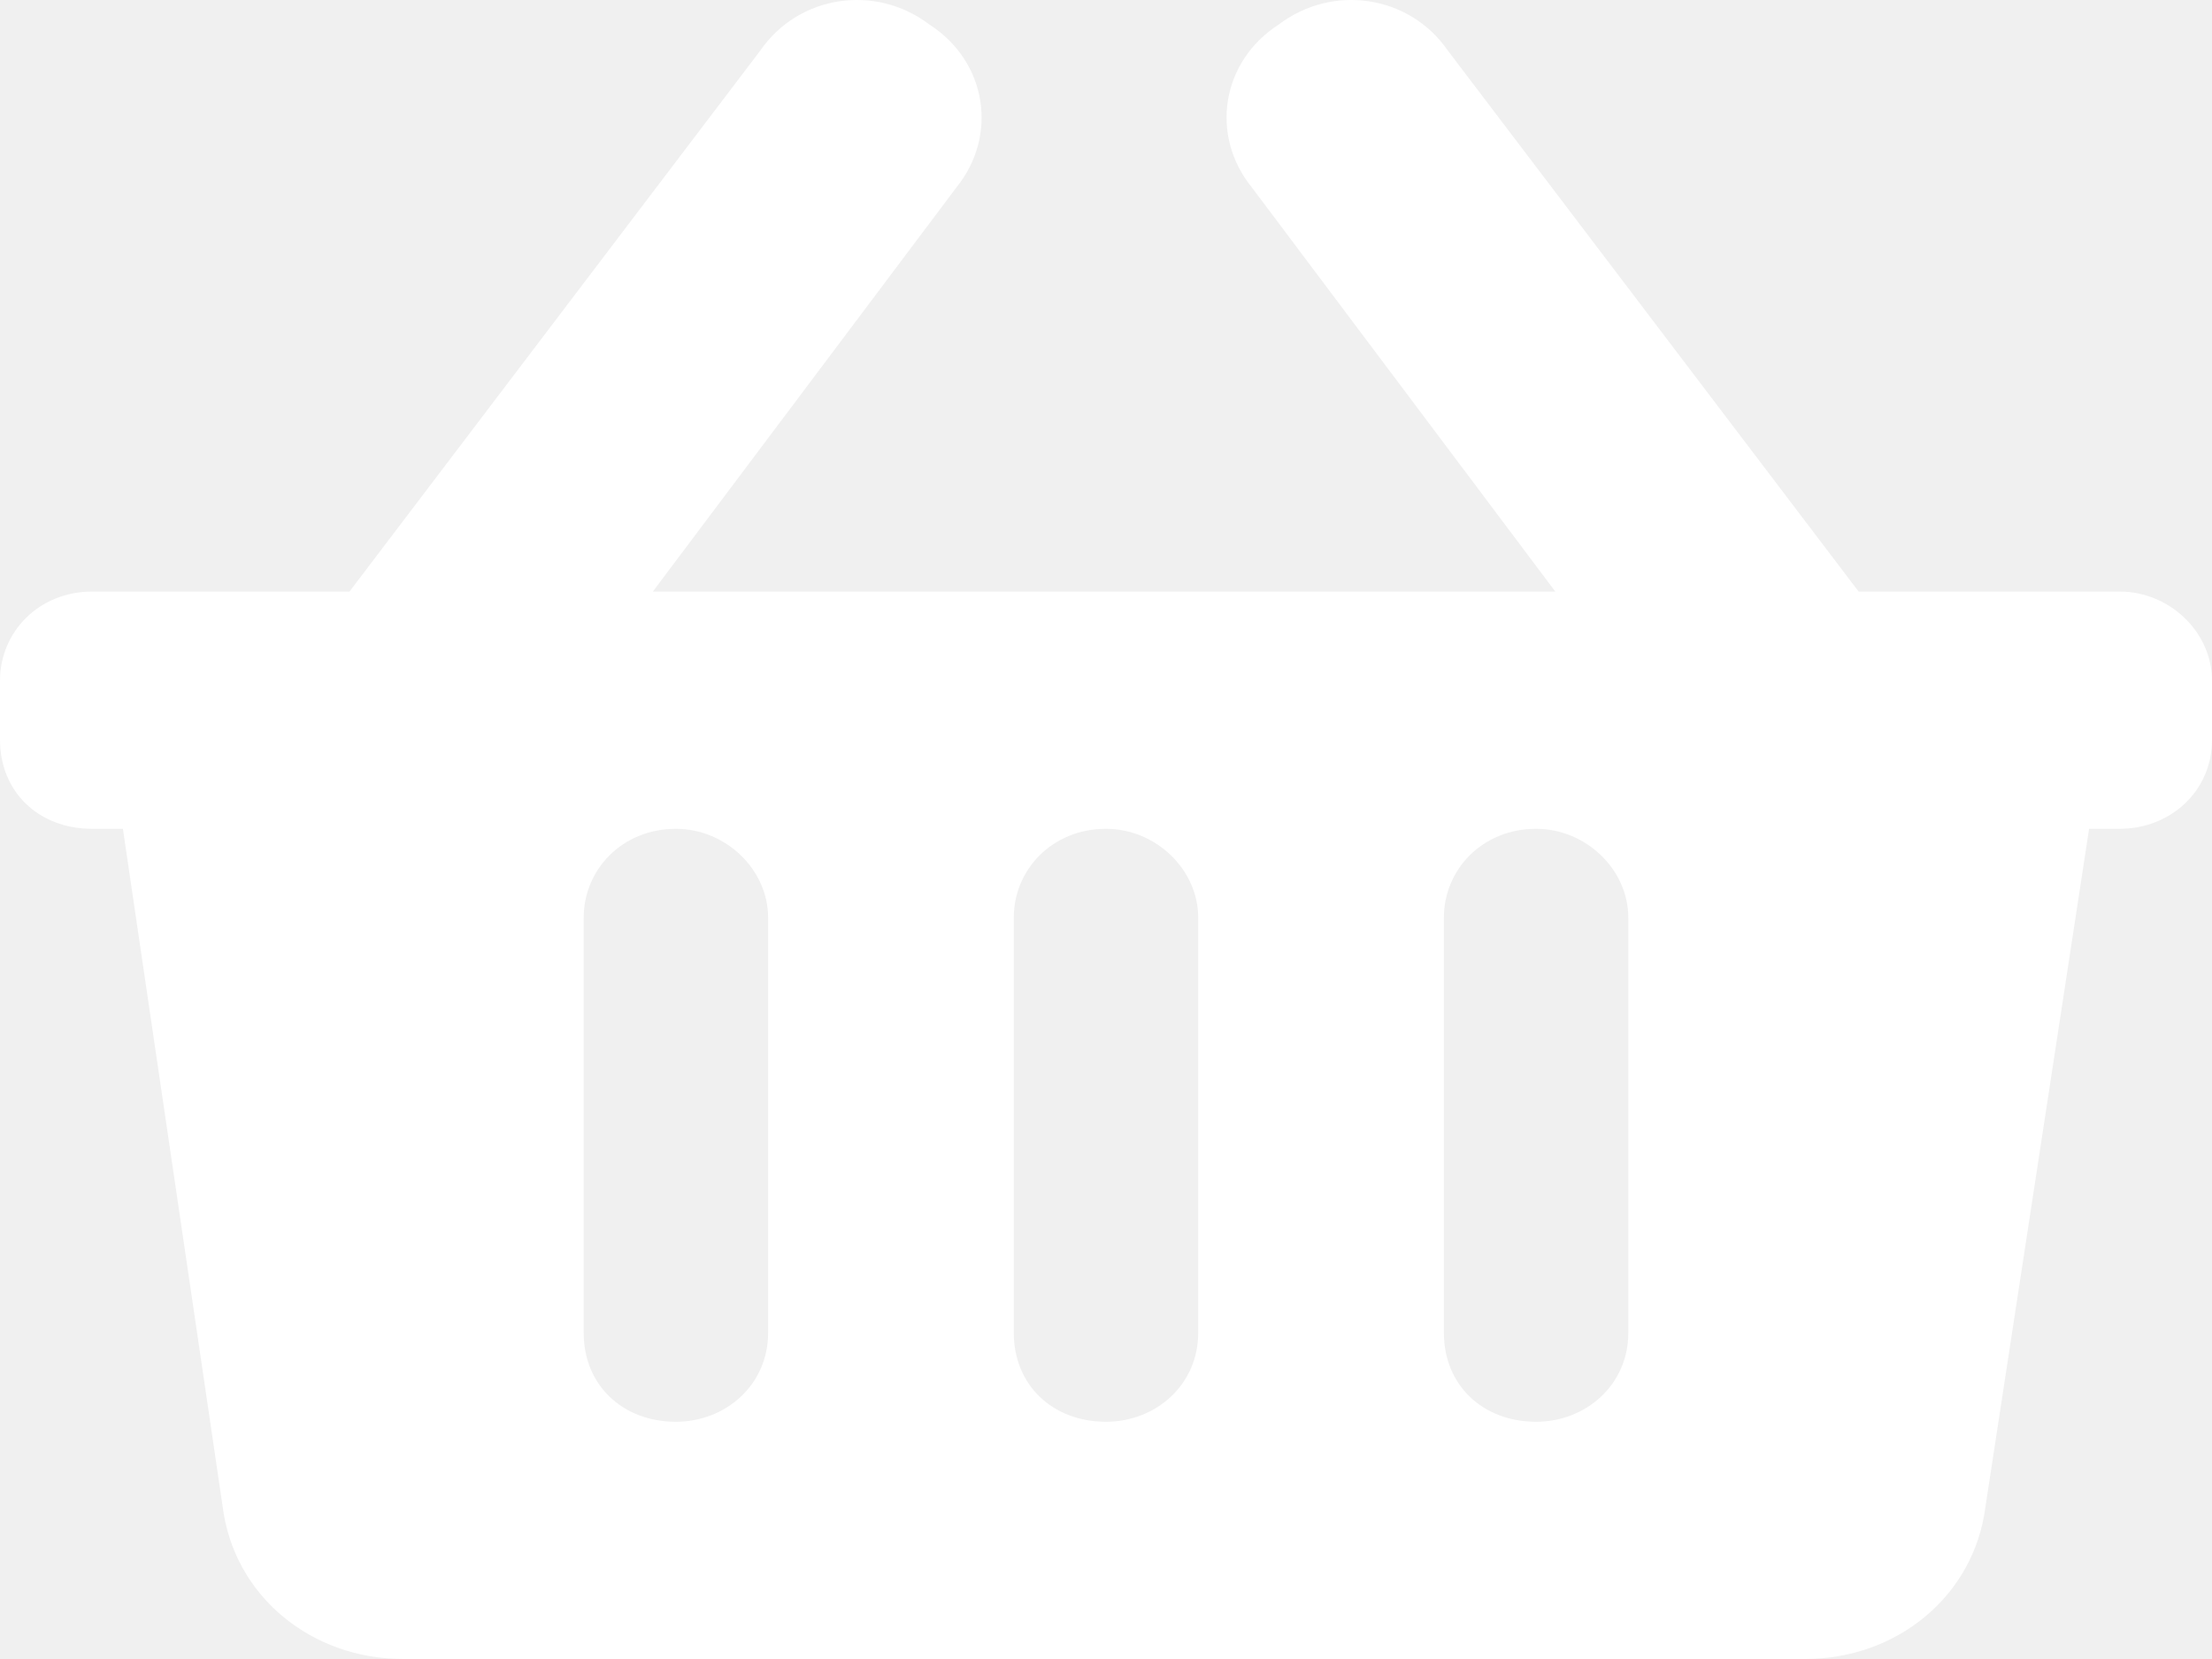
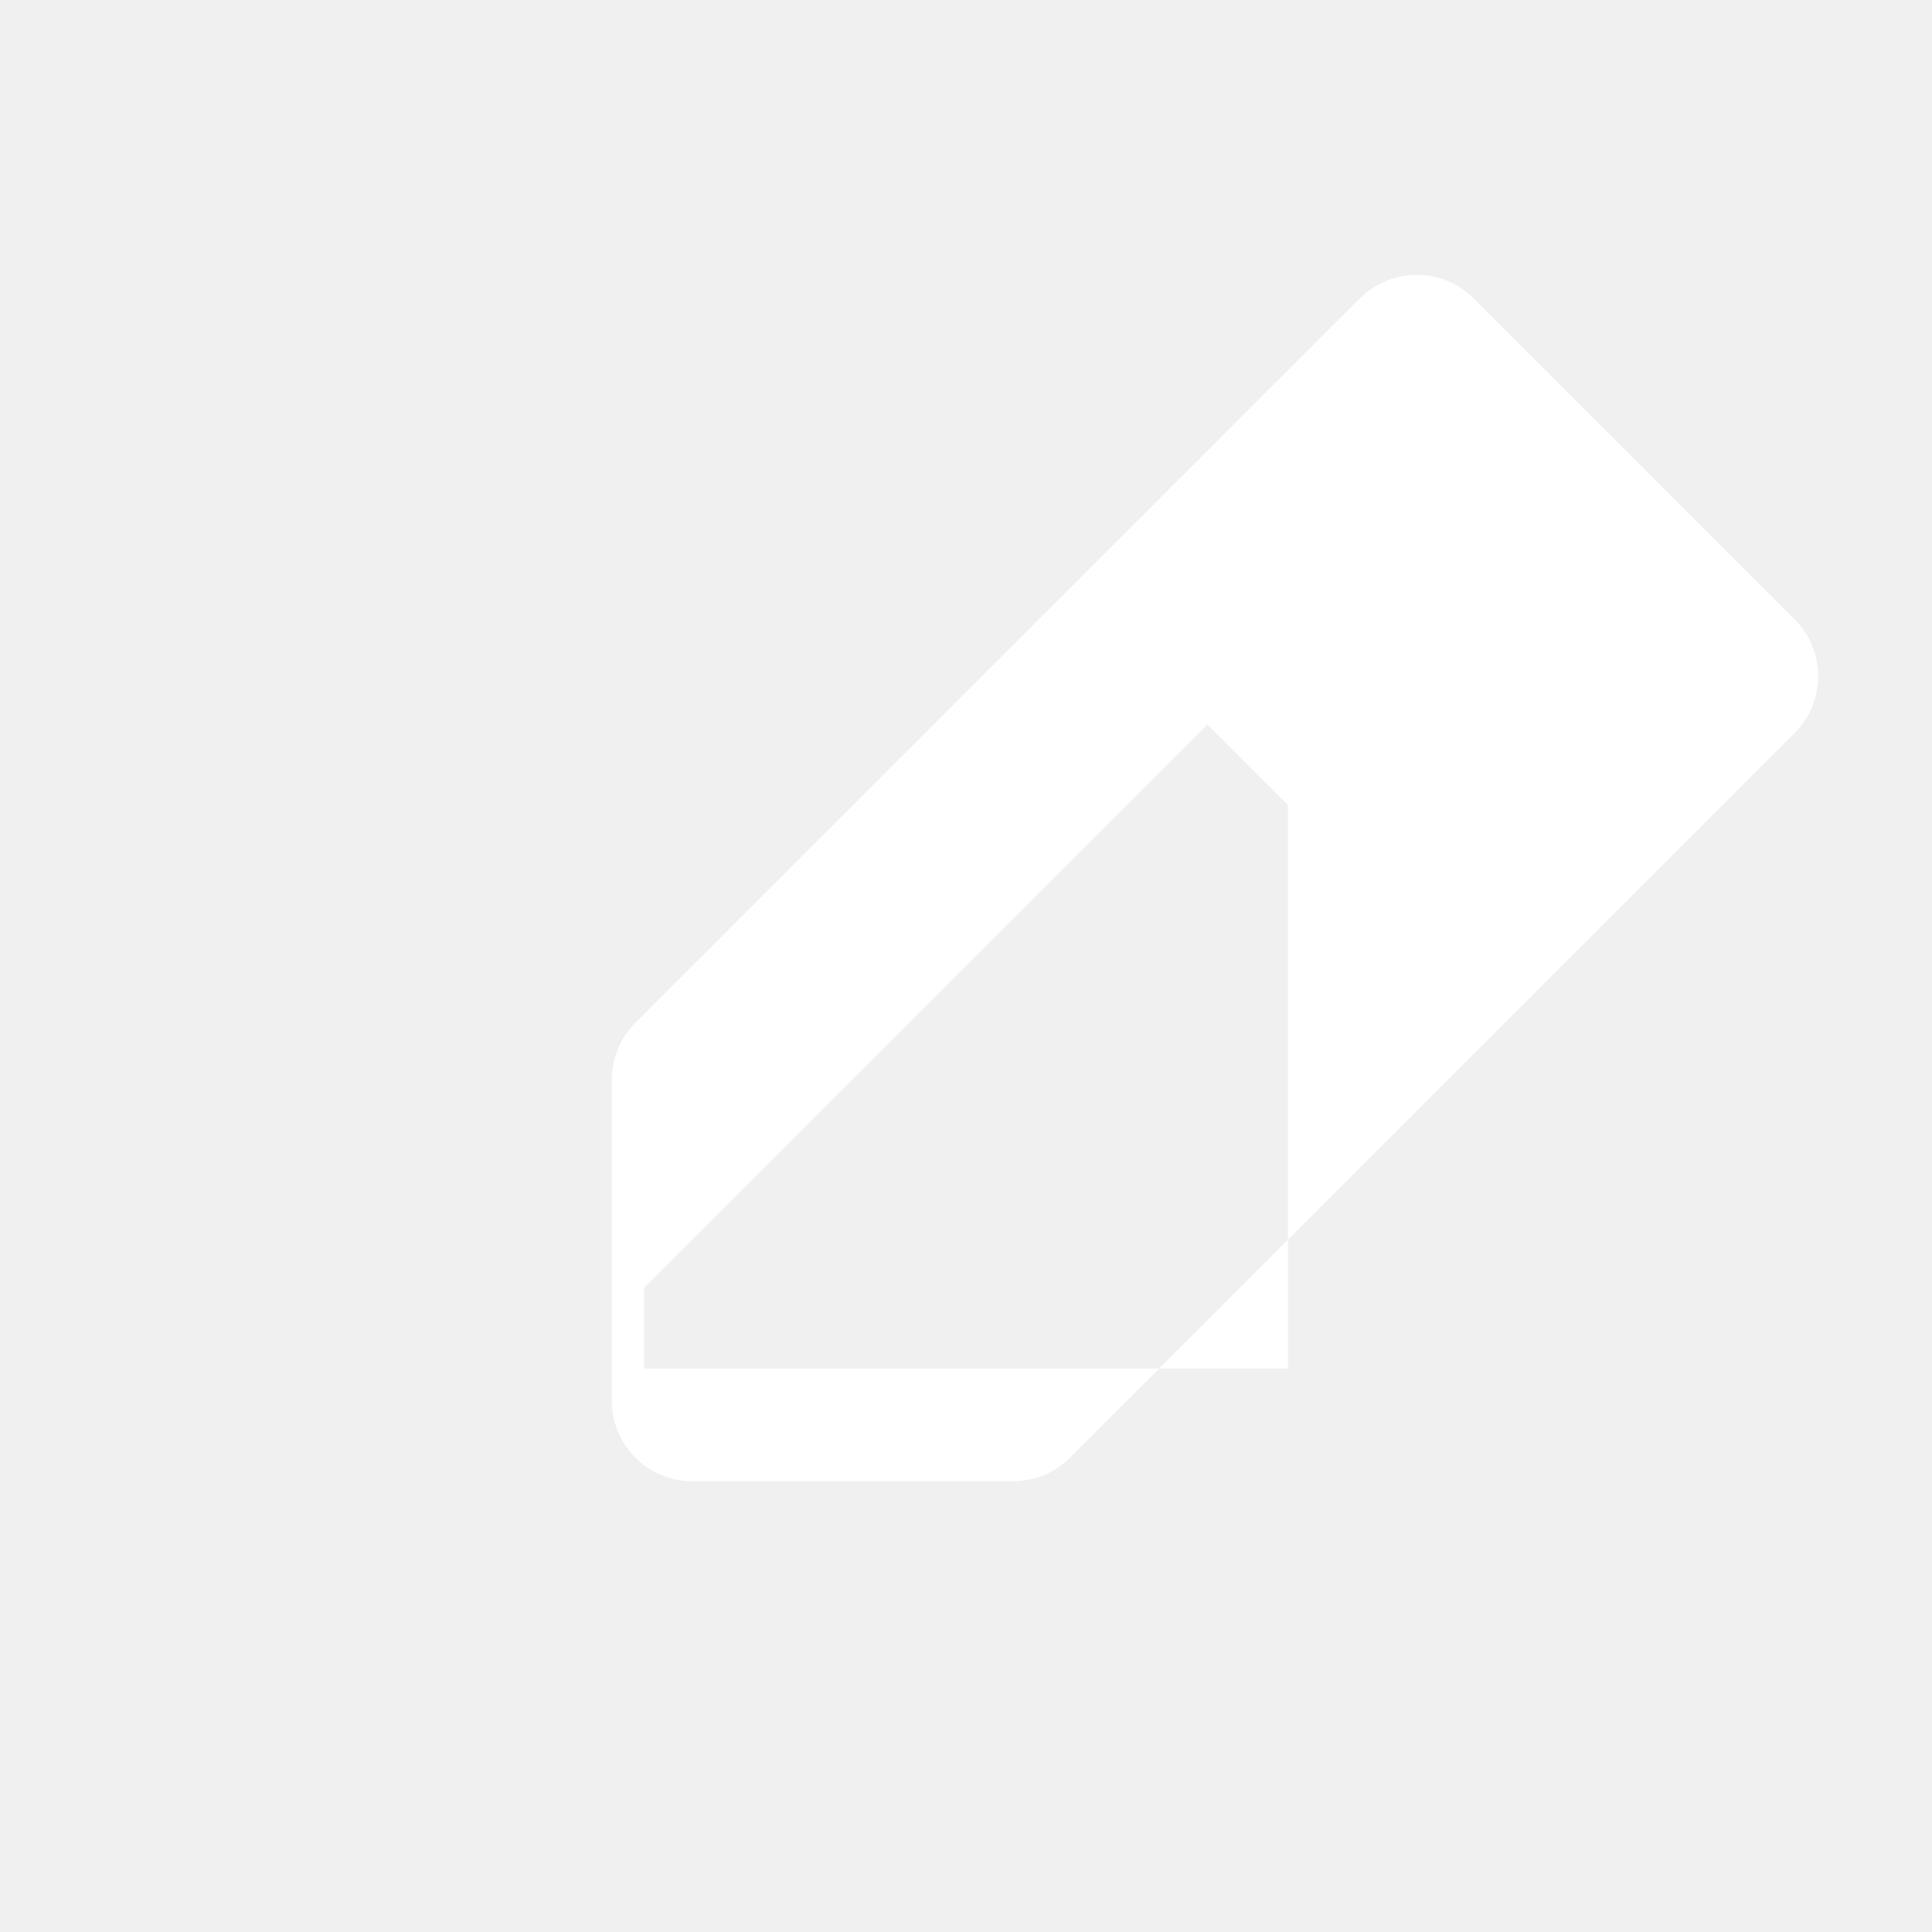
- <svg xmlns="http://www.w3.org/2000/svg" width="16" height="12" viewBox="0 0 16 12" fill="none">
-   <path d="M16 4.922C16 4.574 15.694 4.279 15.333 4.279H13.444L10.472 0.365C10.194 -0.037 9.639 -0.118 9.25 0.177C8.833 0.445 8.75 0.981 9.056 1.357L11.25 4.279H4.722L6.917 1.357C7.222 0.981 7.139 0.445 6.722 0.177C6.333 -0.118 5.778 -0.037 5.5 0.365L2.528 4.279H0.667C0.278 4.279 0 4.574 0 4.922V5.351C0 5.727 0.278 5.995 0.667 5.995H0.889L1.611 10.901C1.694 11.544 2.25 12 2.917 12H13.056C13.722 12 14.278 11.544 14.361 10.901L15.111 5.995H15.333C15.694 5.995 16 5.727 16 5.351V4.922ZM8.667 9.641C8.667 10.016 8.361 10.284 8 10.284C7.611 10.284 7.333 10.016 7.333 9.641V6.638C7.333 6.29 7.611 5.995 8 5.995C8.361 5.995 8.667 6.29 8.667 6.638V9.641ZM11.778 9.641C11.778 10.016 11.472 10.284 11.111 10.284C10.722 10.284 10.444 10.016 10.444 9.641V6.638C10.444 6.29 10.722 5.995 11.111 5.995C11.472 5.995 11.778 6.29 11.778 6.638V9.641ZM5.556 9.641C5.556 10.016 5.25 10.284 4.889 10.284C4.5 10.284 4.222 10.016 4.222 9.641V6.638C4.222 6.29 4.5 5.995 4.889 5.995C5.25 5.995 5.556 6.29 5.556 6.638V9.641Z" fill="white" />
+ <svg xmlns="http://www.w3.org/2000/svg" width="16" height="16" viewBox="0 0 24 24">
+   <path fill="none" d="M0 0h24v24H0z" />
+   <path fill="#fff" d="M18.3 3.7a1 1 0 00-1.4 0l-9 9a1 1 0 00-.3.7v4a1 1 0 001 1h4a1 1 0 00.7-.3l9-9a1 1 0 000-1.4l-3-3zM14 17H8v-1l7-7 1 1v7z" />
</svg>
